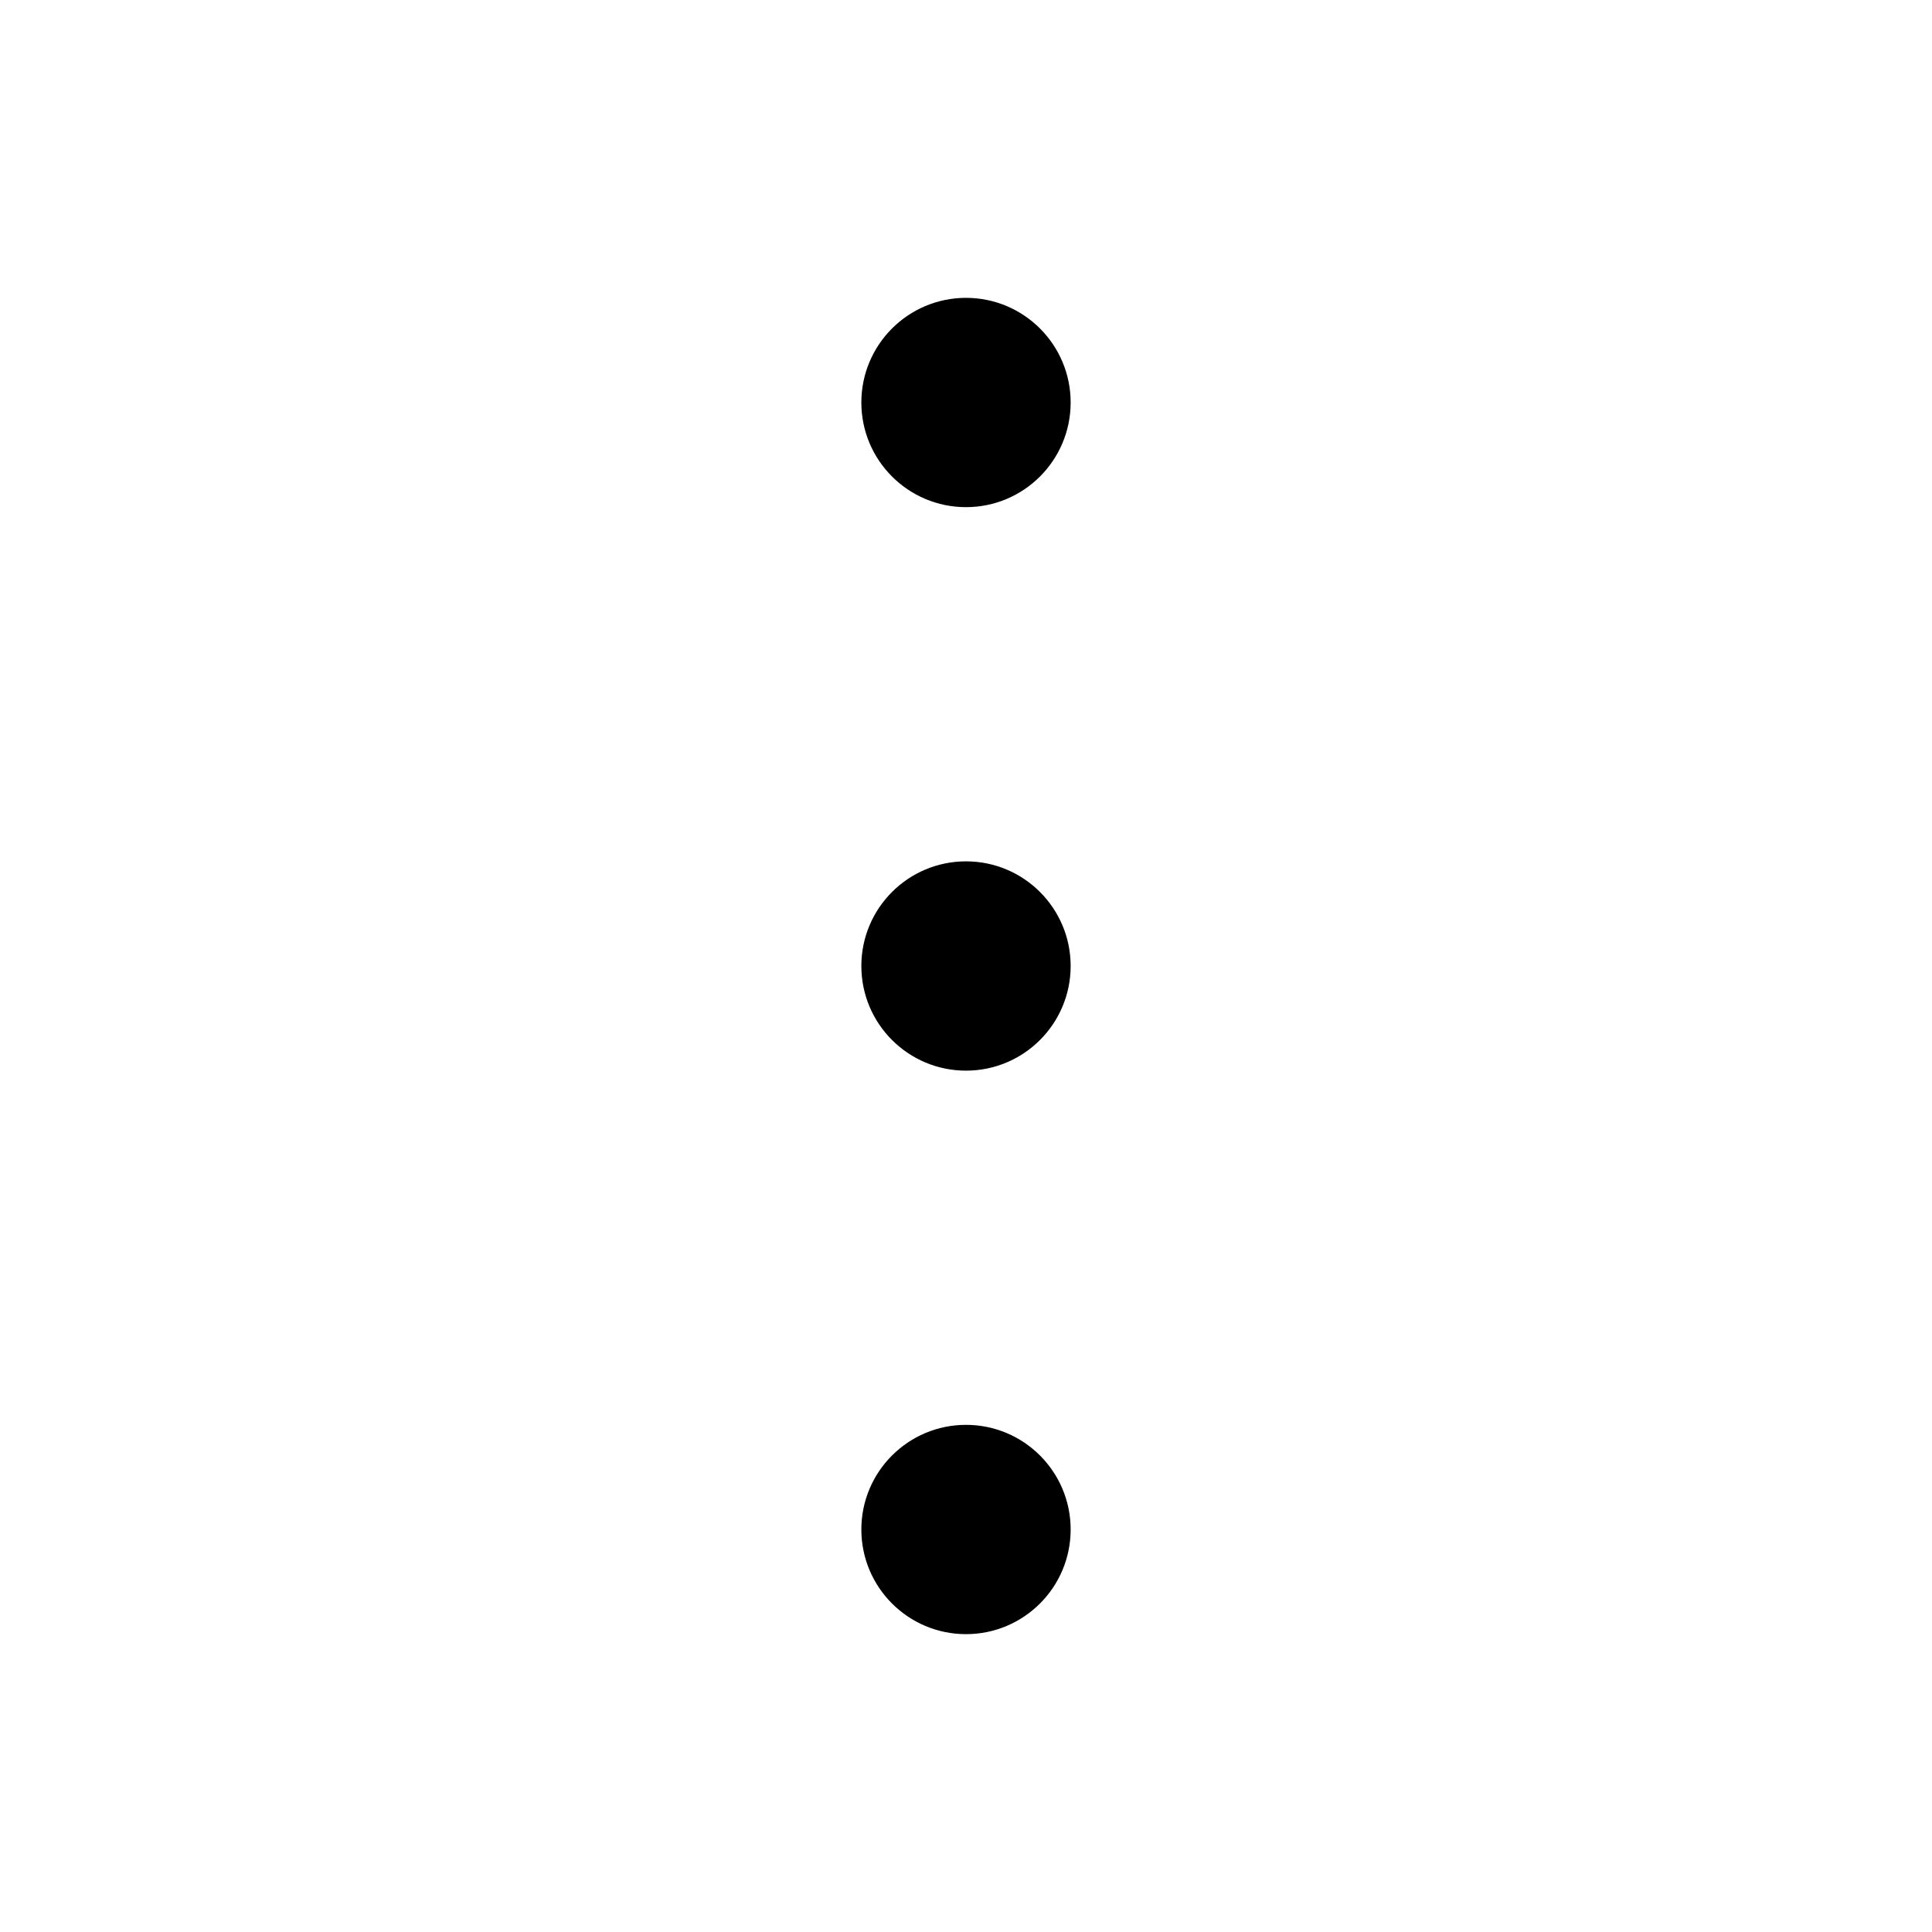
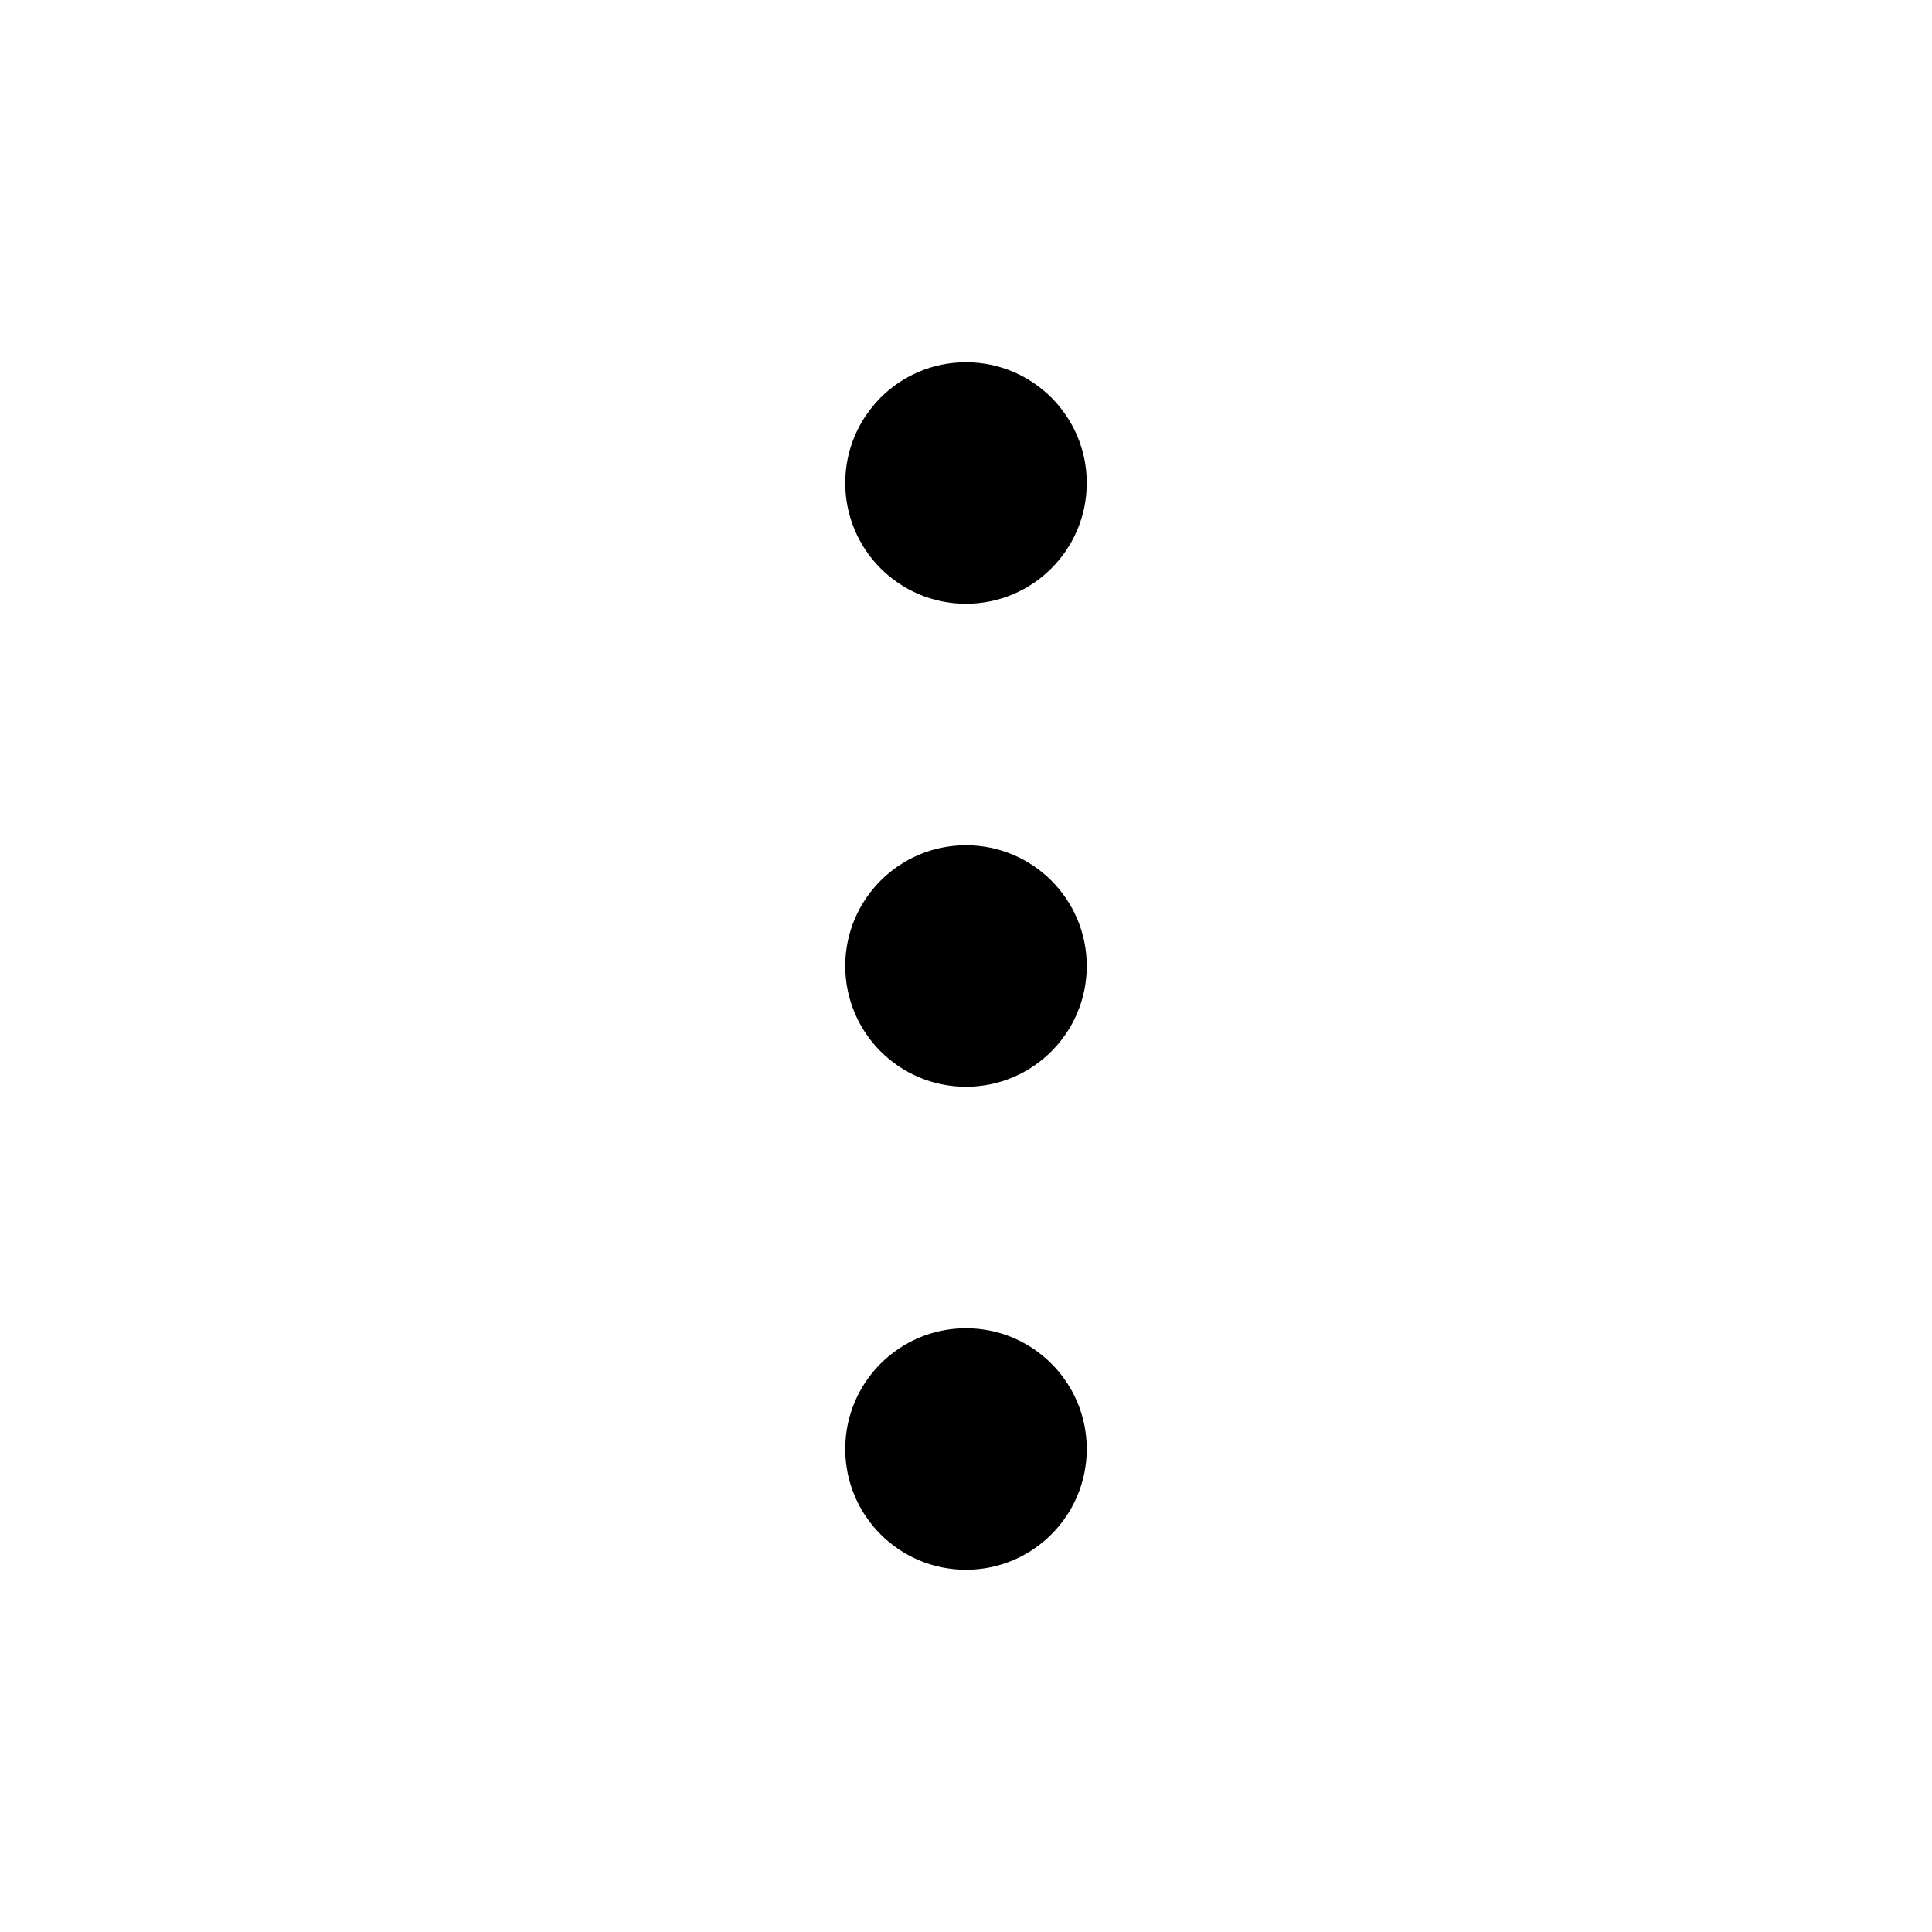
<svg xmlns="http://www.w3.org/2000/svg" width="24" height="24" viewBox="0 0 24 24">
-   <circle cx="12" cy="5" r="1.3" fill="#000" />
-   <circle cx="12" cy="12" r="1.3" fill="#000" />
-   <circle cx="12" cy="19" r="1.3" fill="#000" />
+   <circle cx="12" cy="6" r="1.5" fill="#000" />
+   <circle cx="12" cy="12" r="1.5" fill="#000" />
+   <circle cx="12" cy="18" r="1.5" fill="#000" />
</svg>
